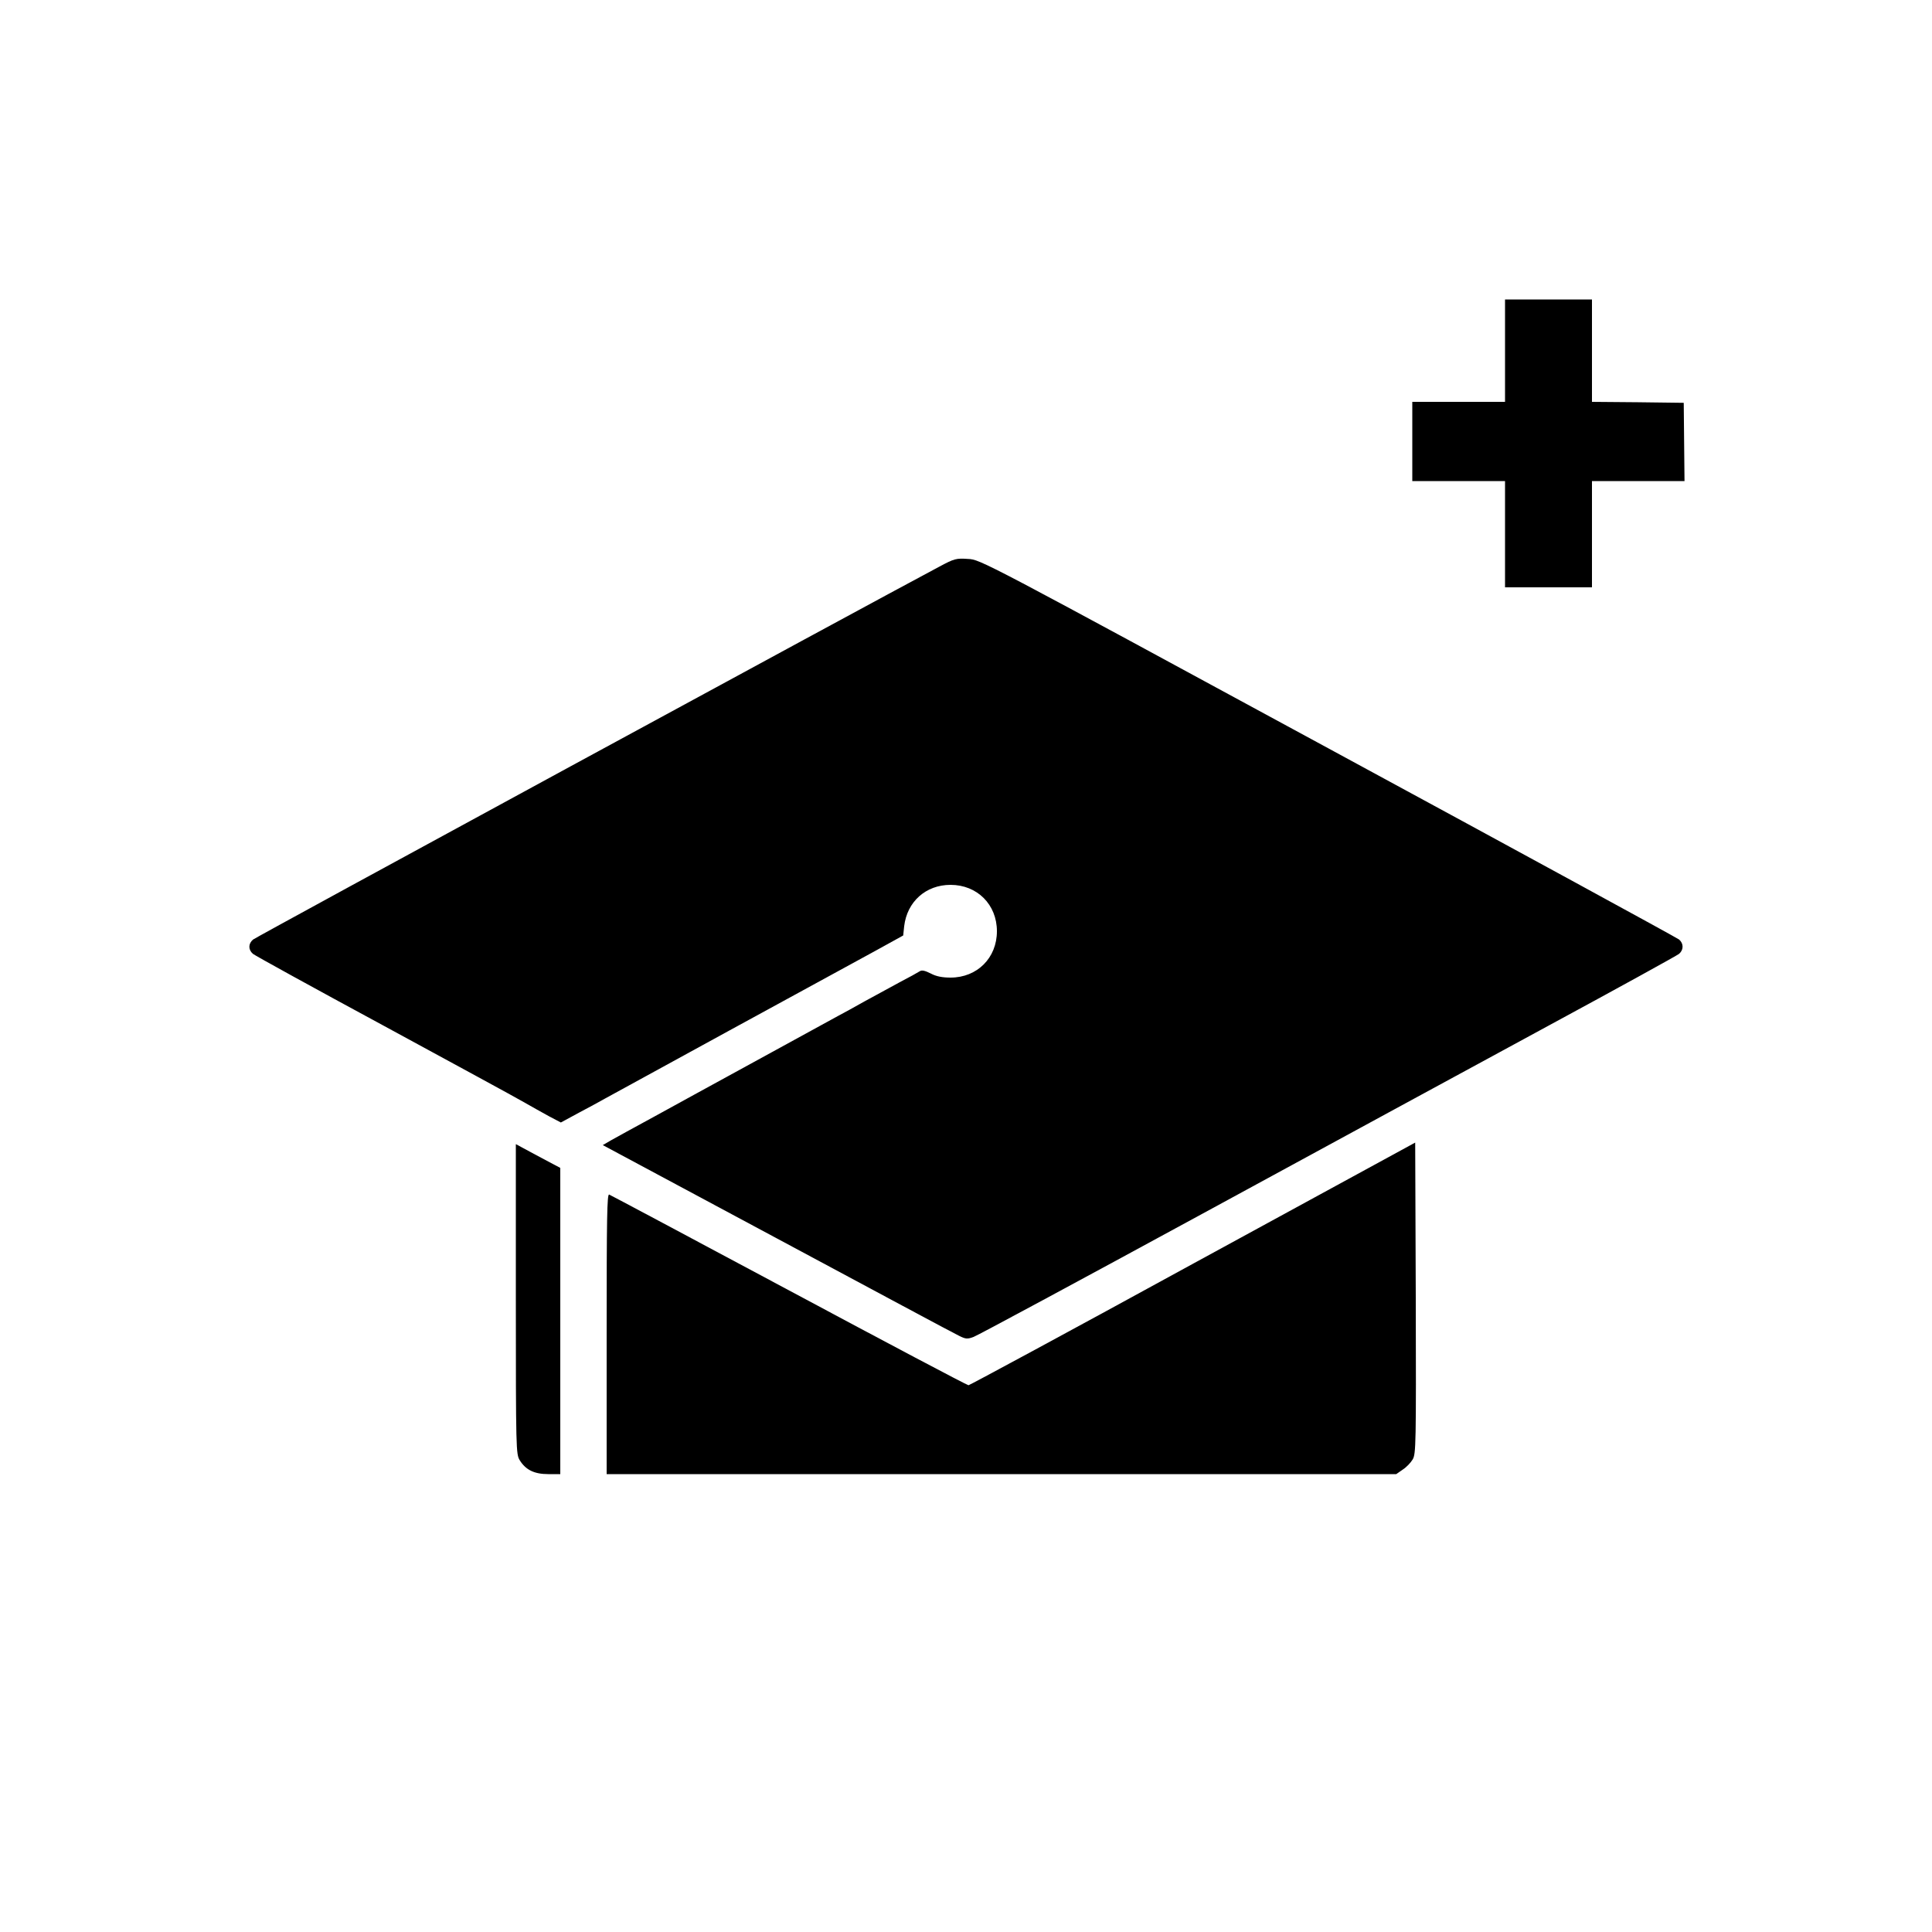
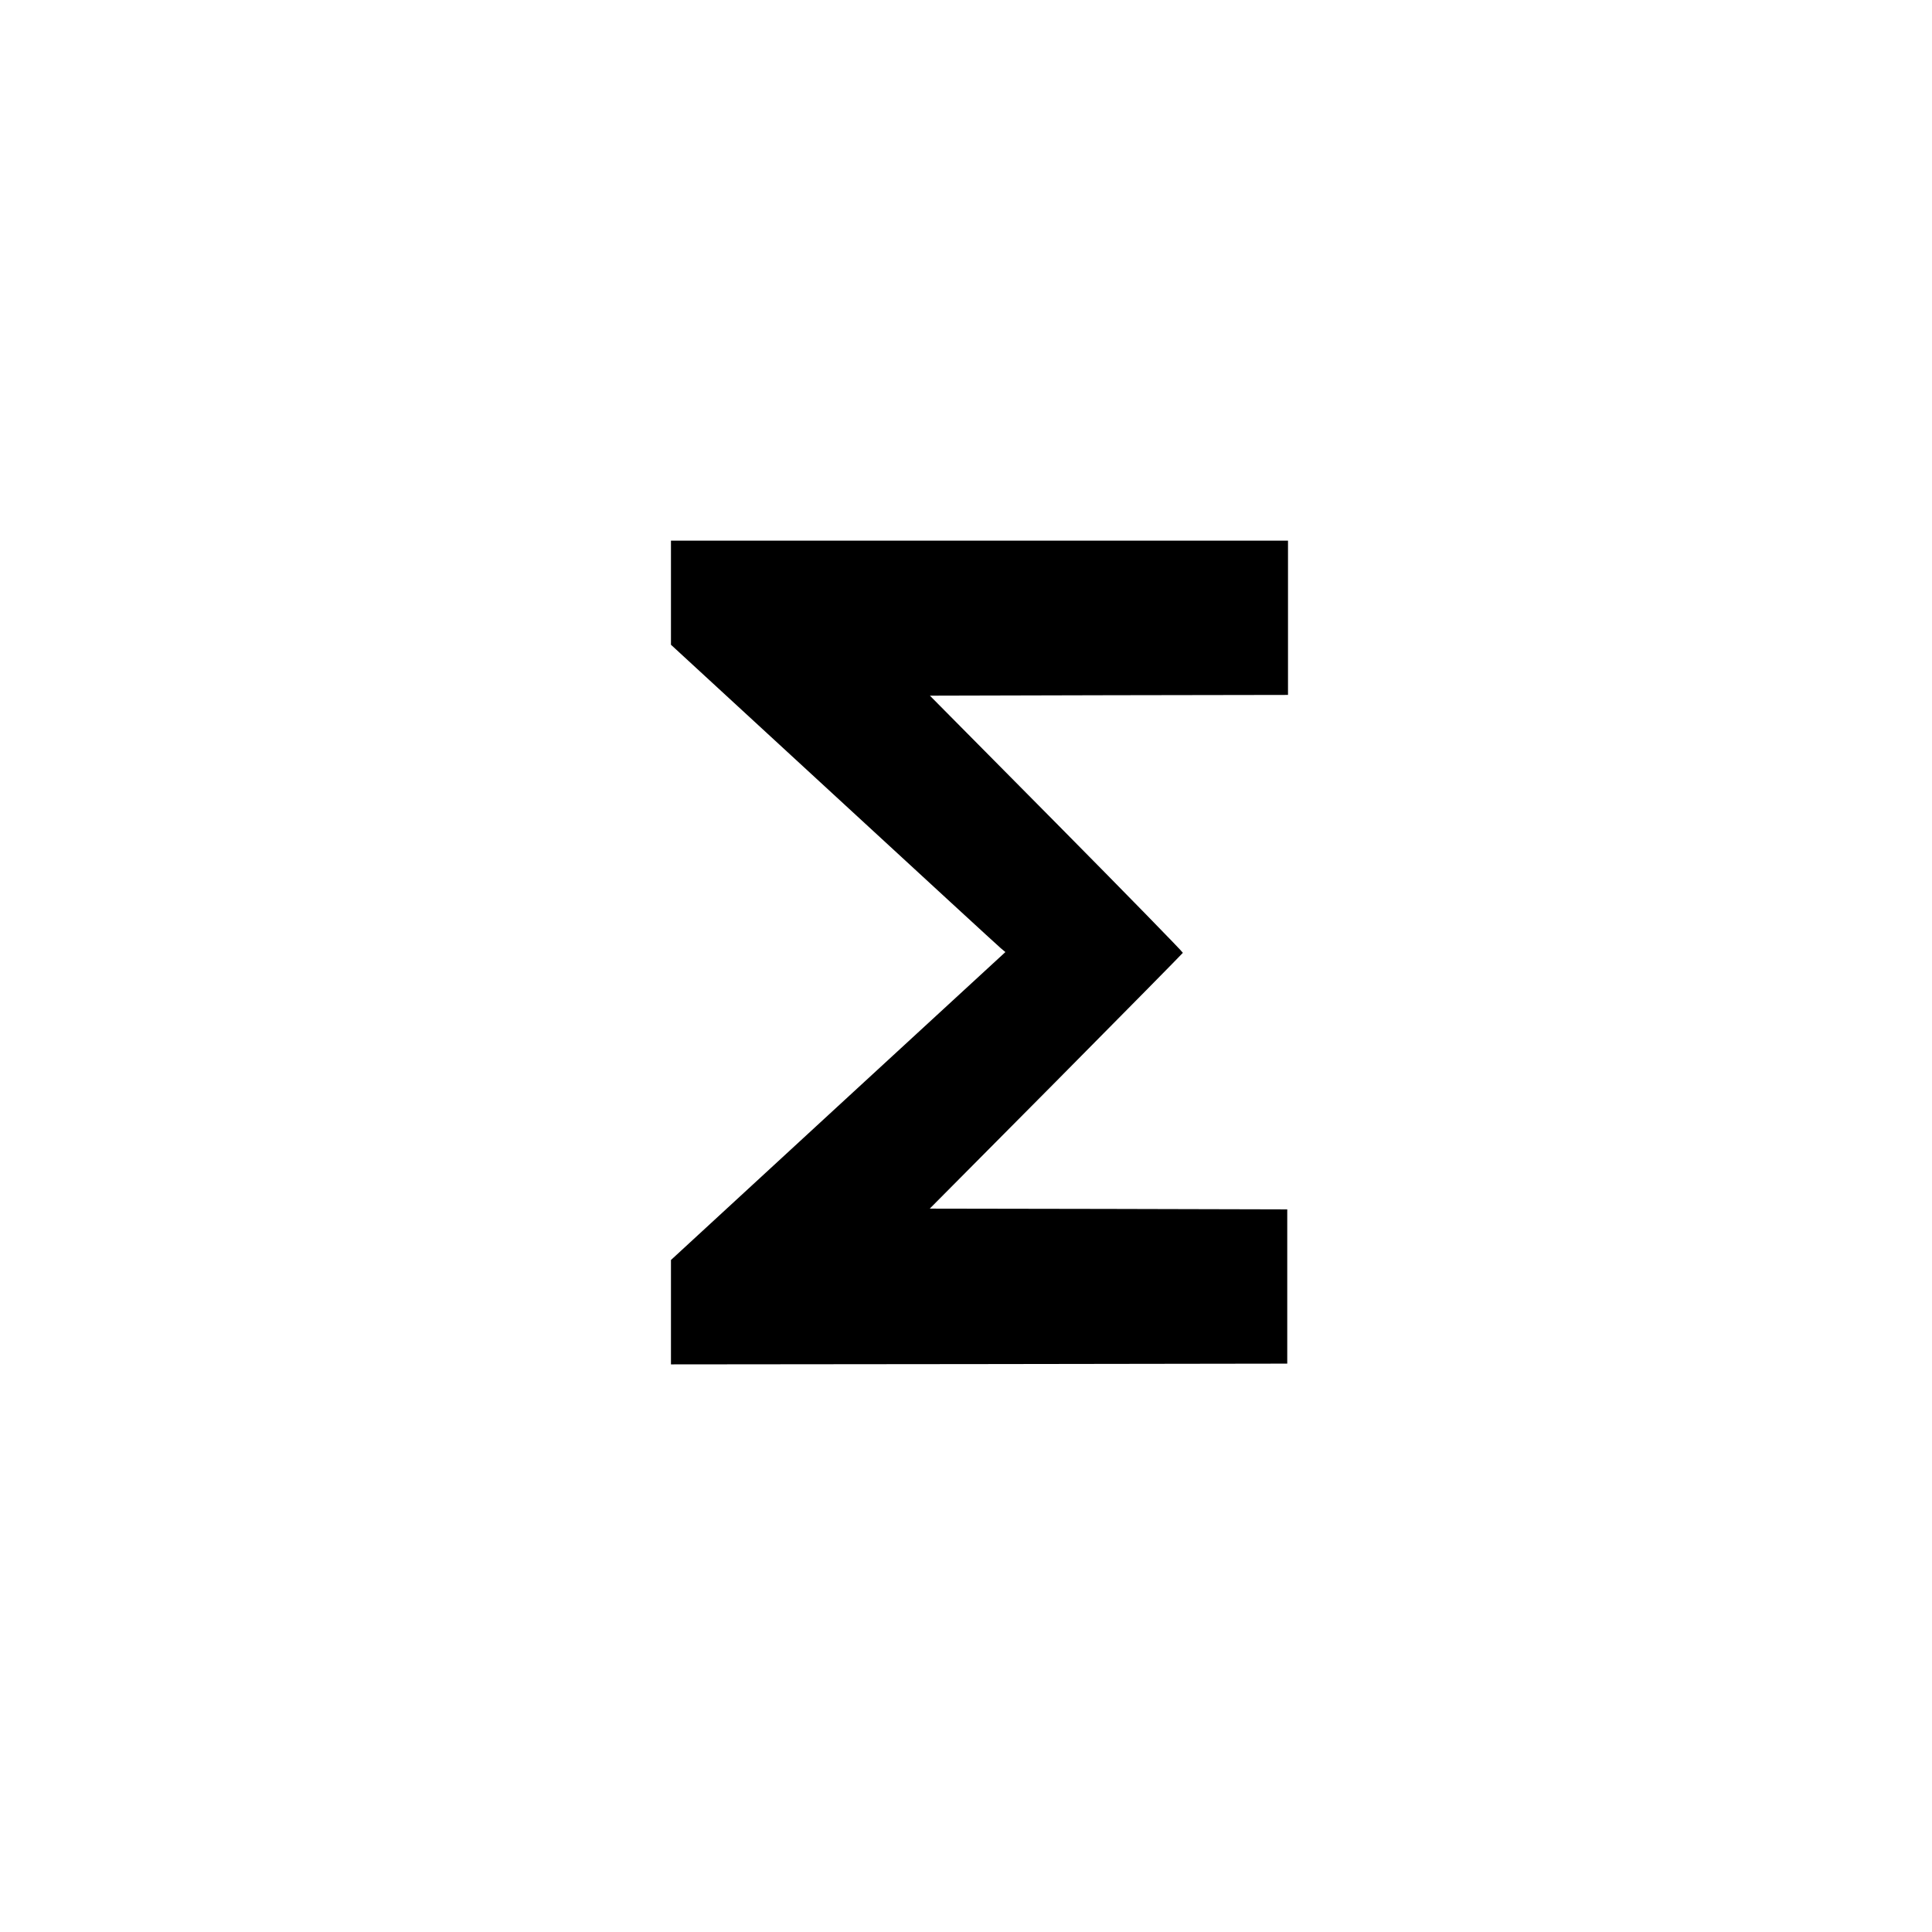
- <svg xmlns="http://www.w3.org/2000/svg" version="1" width="1333.333" height="1333.333" viewBox="0 0 1000 1000">
-   <path d="M779 181.5V208h-48v41h48v55h45v-55h47.9l-.2-20.3-.2-20.2-23.7-.3-23.8-.2v-53h-45v26.5zM486 293.4C448.7 313.2 132.5 485 131 486.3c-2.5 2.1-2.6 5.2-.1 7.4 1.1.9 31.4 17.6 67.3 37 35.9 19.5 68.7 37.3 72.8 39.7 4.1 2.4 10.2 5.7 13.4 7.5l5.9 3.1 9.6-5.2c5.3-2.8 11.2-6 13.1-7.1 1.9-1.1 31-16.9 64.5-35.3 33.6-18.3 67.5-36.8 75.5-41.2l14.5-8 .5-4.8c1.5-12.7 11.2-21.4 24-21.4 13.8 0 24 10.2 24 24s-10.2 24-24 24c-4.2 0-7.4-.6-10.2-2.1-3-1.5-4.6-1.9-5.7-1.2-.9.6-5.6 3.2-10.6 5.8-4.9 2.7-13 7.1-18 9.8-4.9 2.8-11.2 6.2-14 7.7-4.3 2.3-62 34-74 40.5-2.2 1.2-11.9 6.5-21.5 11.8-9.6 5.2-19.4 10.6-21.7 11.9l-4.3 2.5 90.3 48.4c49.6 26.6 91.9 49.3 94.1 50.3 3.4 1.7 4.3 1.8 7.5.6 2-.7 54.9-29.2 117.6-63.3 62.7-34.1 143.6-78.1 179.8-97.7 36.2-19.6 66.7-36.4 67.8-37.3 2.4-2.1 2.4-5.3 0-7.4-1.1-.9-82.9-45.5-181.8-99.1C508.1 290 507.5 289.6 501 289.3c-6.1-.4-7-.2-15 4.1z" />
-   <path d="M617.5 654.1C554.3 688.7 502 716.9 501.3 717c-.7 0-42.5-22.1-92.9-49.1-50.5-27-92.3-49.3-93.1-49.6-1.1-.4-1.3 11.9-1.3 72.1V763H722.7l3.3-2.3c1.9-1.2 4.2-3.6 5.2-5.3 1.7-2.9 1.8-7.5 1.6-83.6l-.3-80.4-115 62.7zM267 672.4c0 78.2.1 80.2 2 83.4 3.1 5 7.5 7.2 14.8 7.2h6.2V604.5l-11.5-6.1-11.5-6.2v80.2z" />
+ <svg xmlns="http://www.w3.org/2000/svg" version="1" width="1720" height="1720" viewBox="0 0 1290 1290">
+   <path d="M448 395.7v34.8l108.6 100c59.7 55 109.9 101.2 111.6 102.6l3.1 2.6-111.7 102.8L448 841.3V911l205.8-.2 205.7-.3v-103l-119.3-.3-119.4-.2 84.4-85c46.4-46.8 84.4-85.4 84.6-85.8.1-.5-37.8-39.3-84.3-86.3l-84.6-85.4 119.6-.3L860 464V361H448v34.7z" />
</svg>
